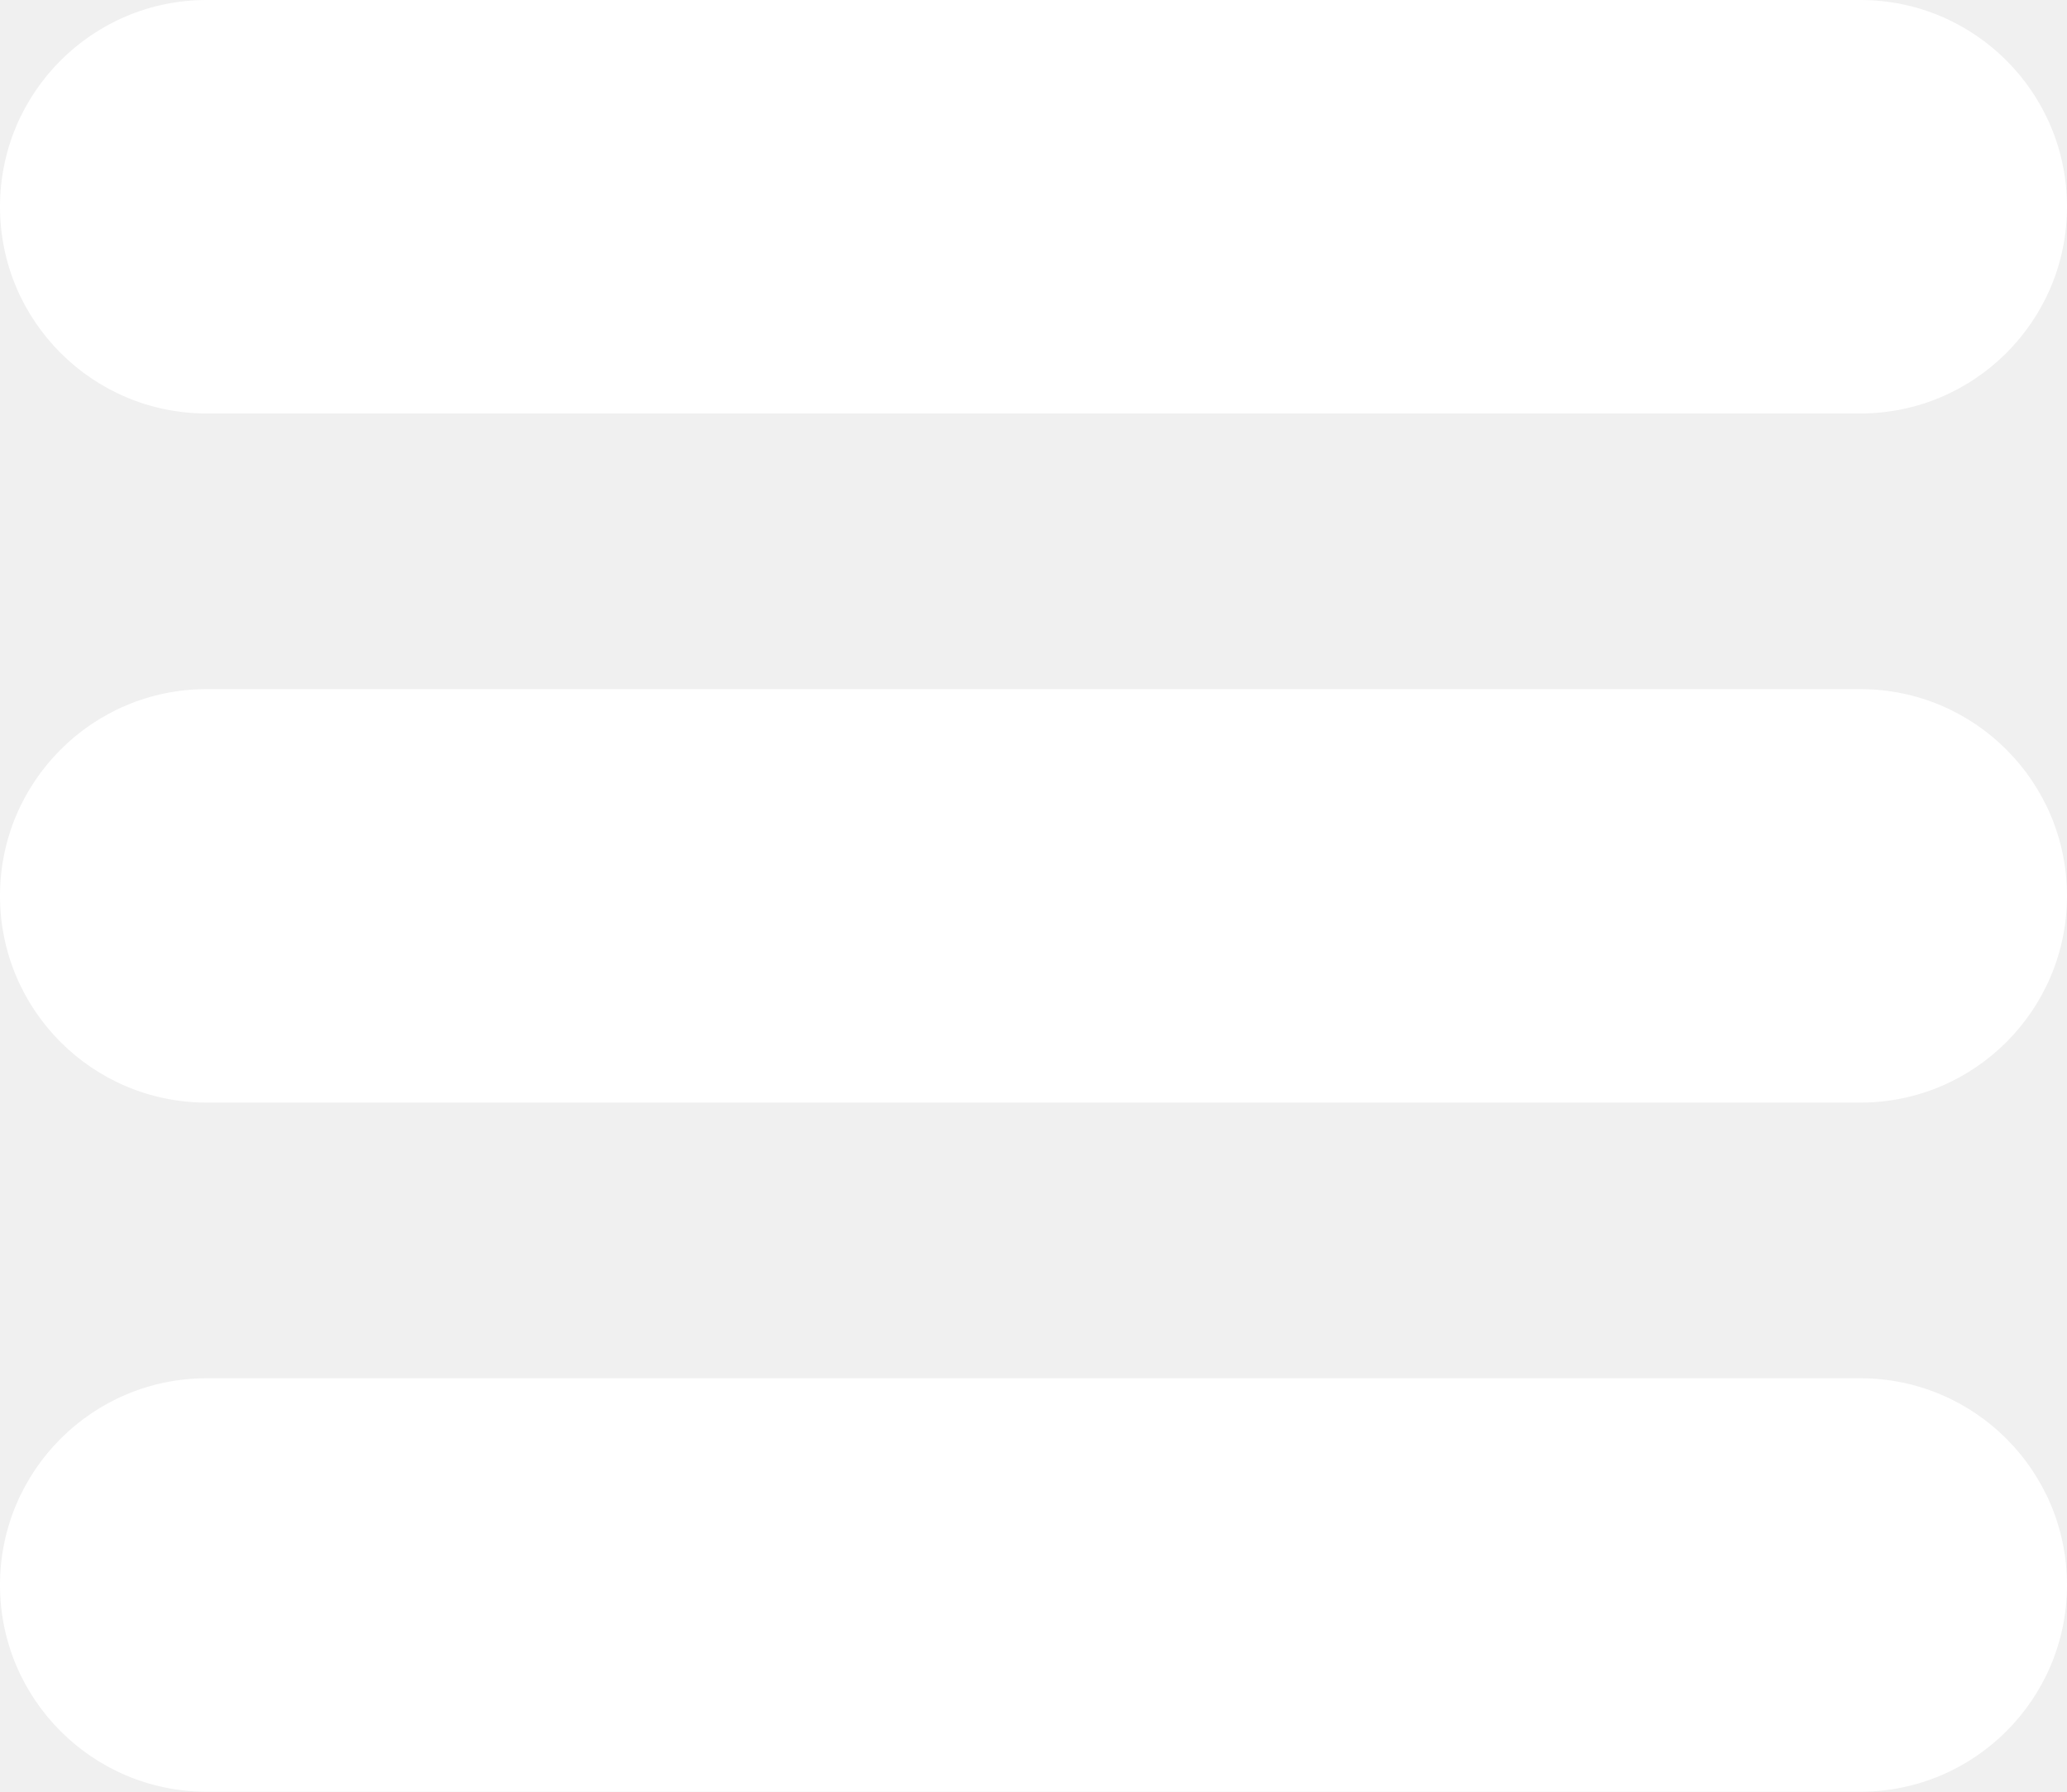
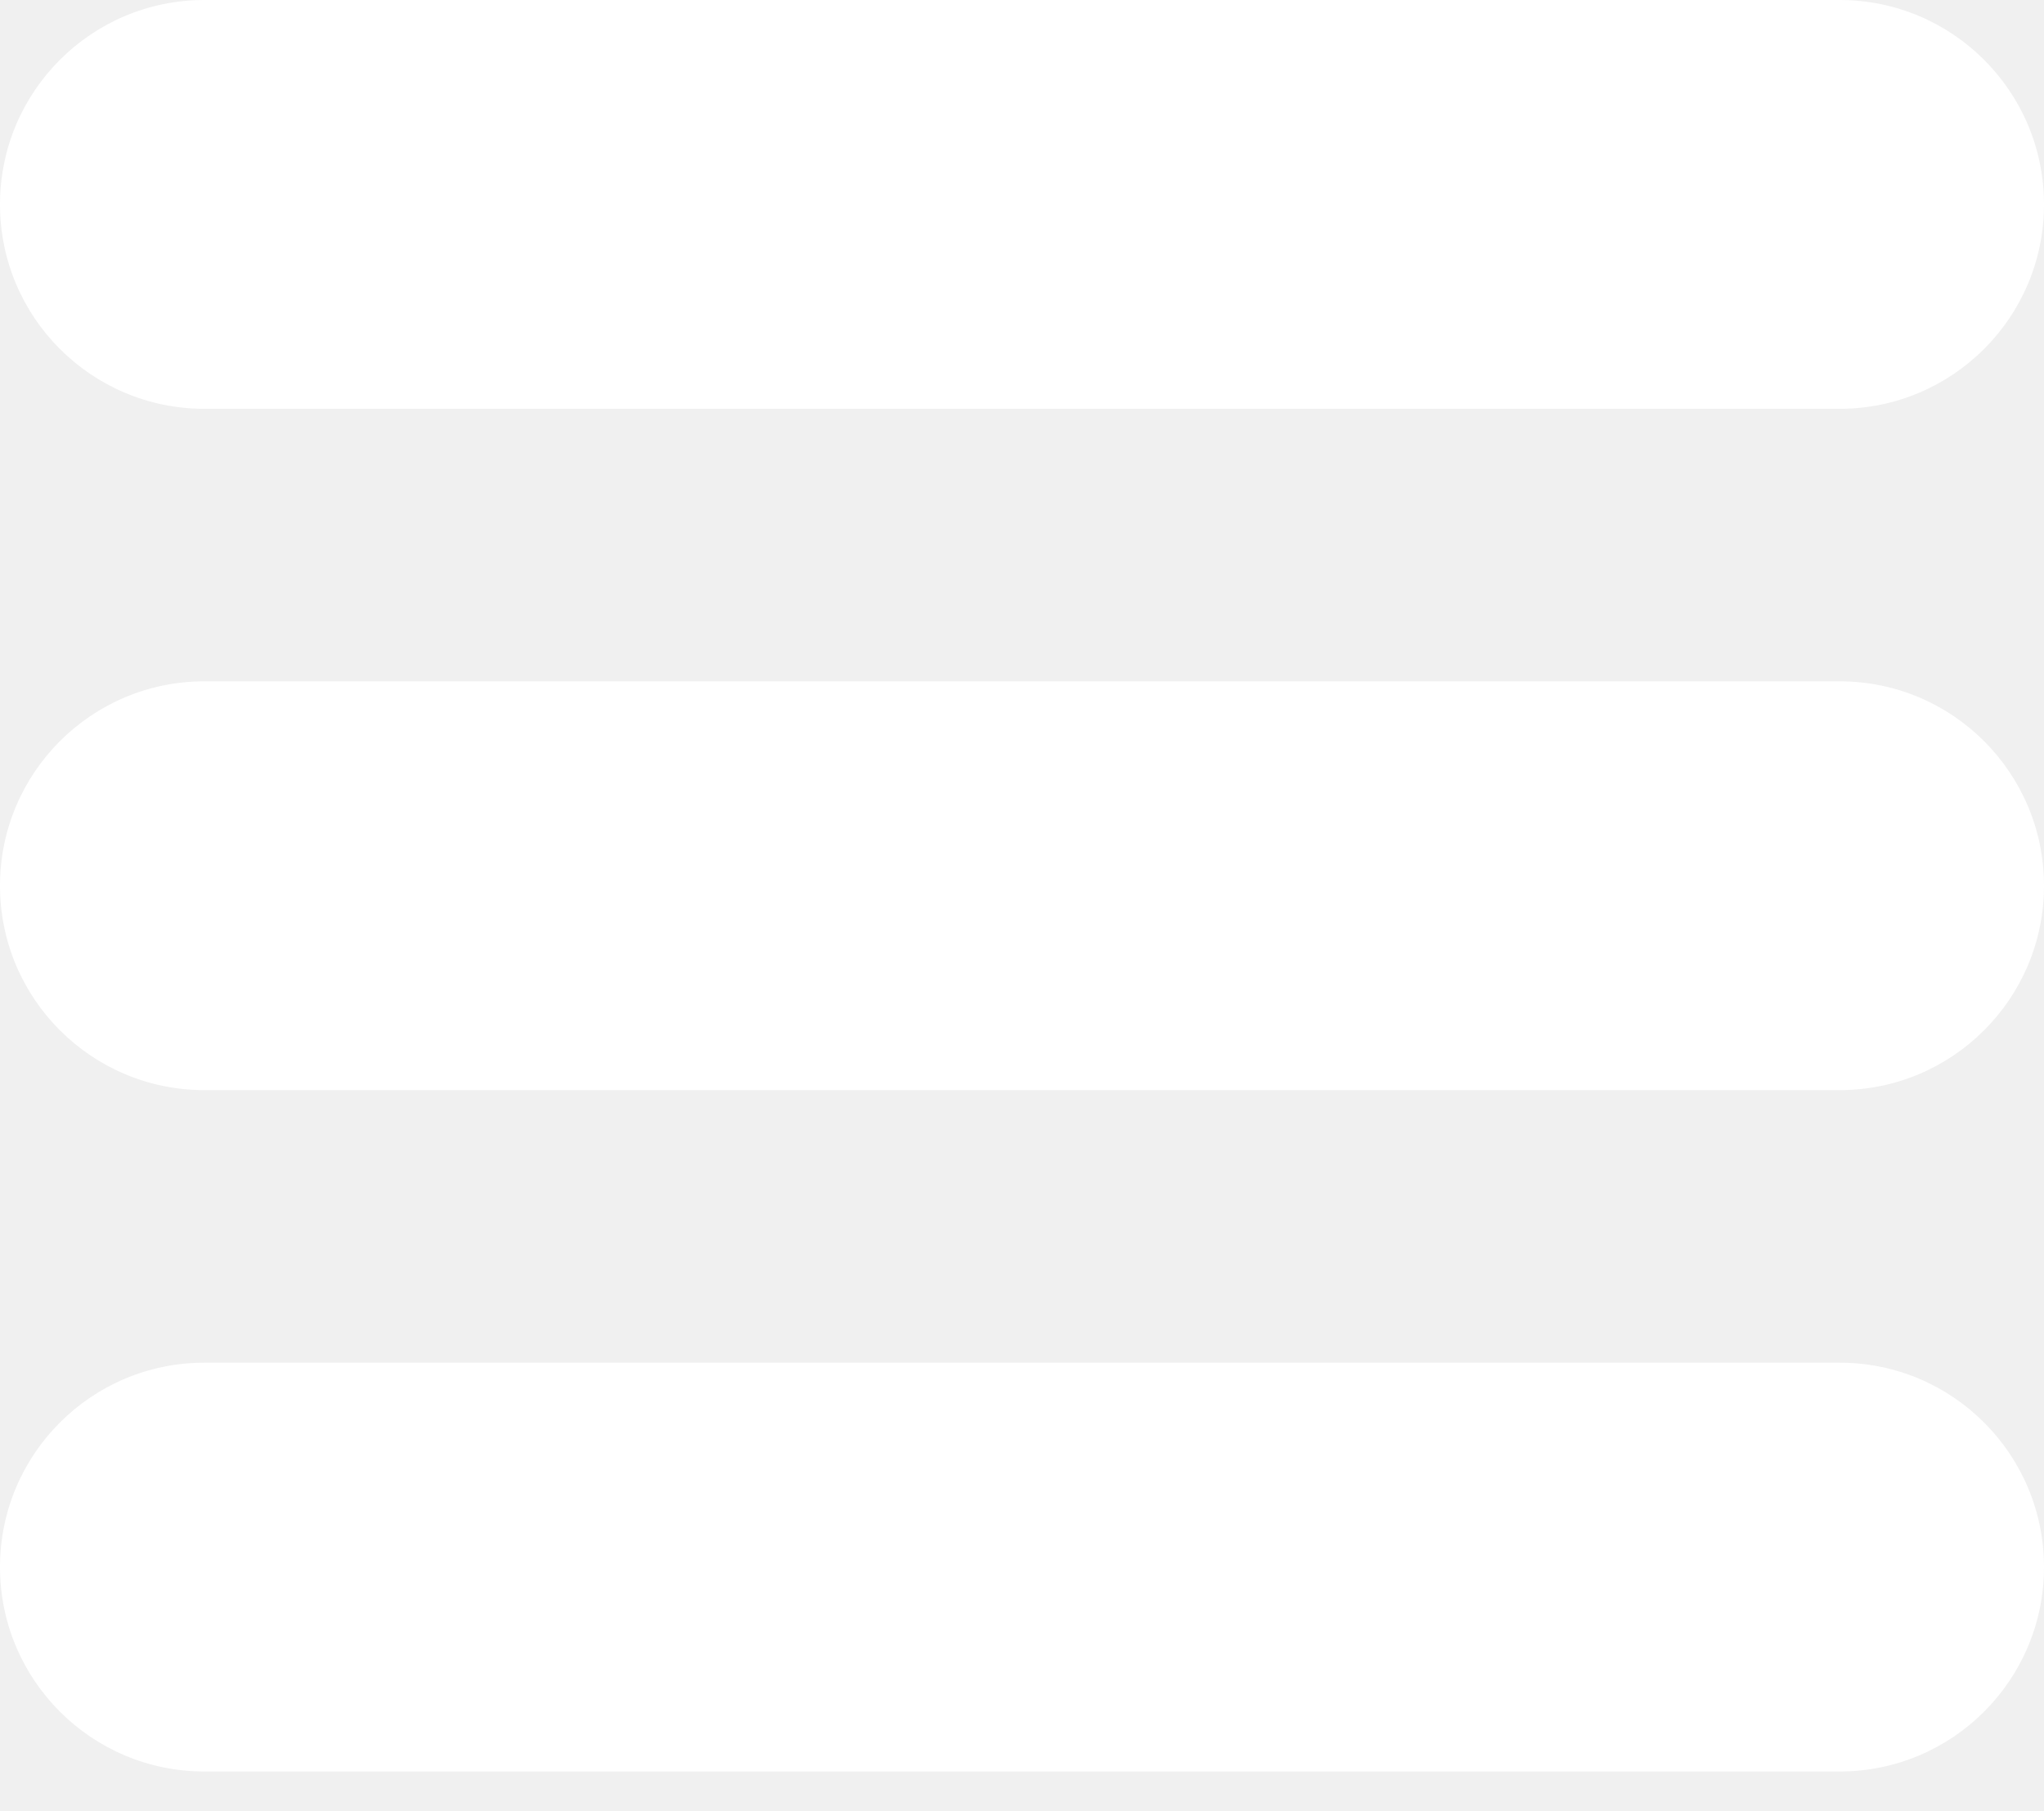
- <svg xmlns="http://www.w3.org/2000/svg" width="45" height="39" viewBox="0 0 45 39" fill="none">
-   <rect width="45" height="9" rx="4.5" fill="white" />
-   <rect y="15" width="45" height="9" rx="4.5" fill="white" />
-   <rect y="30" width="45" height="9" rx="4.5" fill="white" />
+ <svg xmlns="http://www.w3.org/2000/svg" width="35" height="31" viewBox="0 0 35 31" fill="none">
+   <g id="Hamburger">
+     <rect id="rec1" x="35" y="30.333" width="35" height="7" rx="3.5" transform="rotate(-180 35 30.3333)" fill="white" />
+     <rect id="rec2" x="35" y="18.667" width="35" height="7" rx="3.5" transform="rotate(-180 35 18.6667)" fill="white" />
+     <rect id="rec3" x="35" y="7" width="35" height="7" rx="3.5" transform="rotate(-180 35 7)" fill="white" />
+   </g>
</svg>
